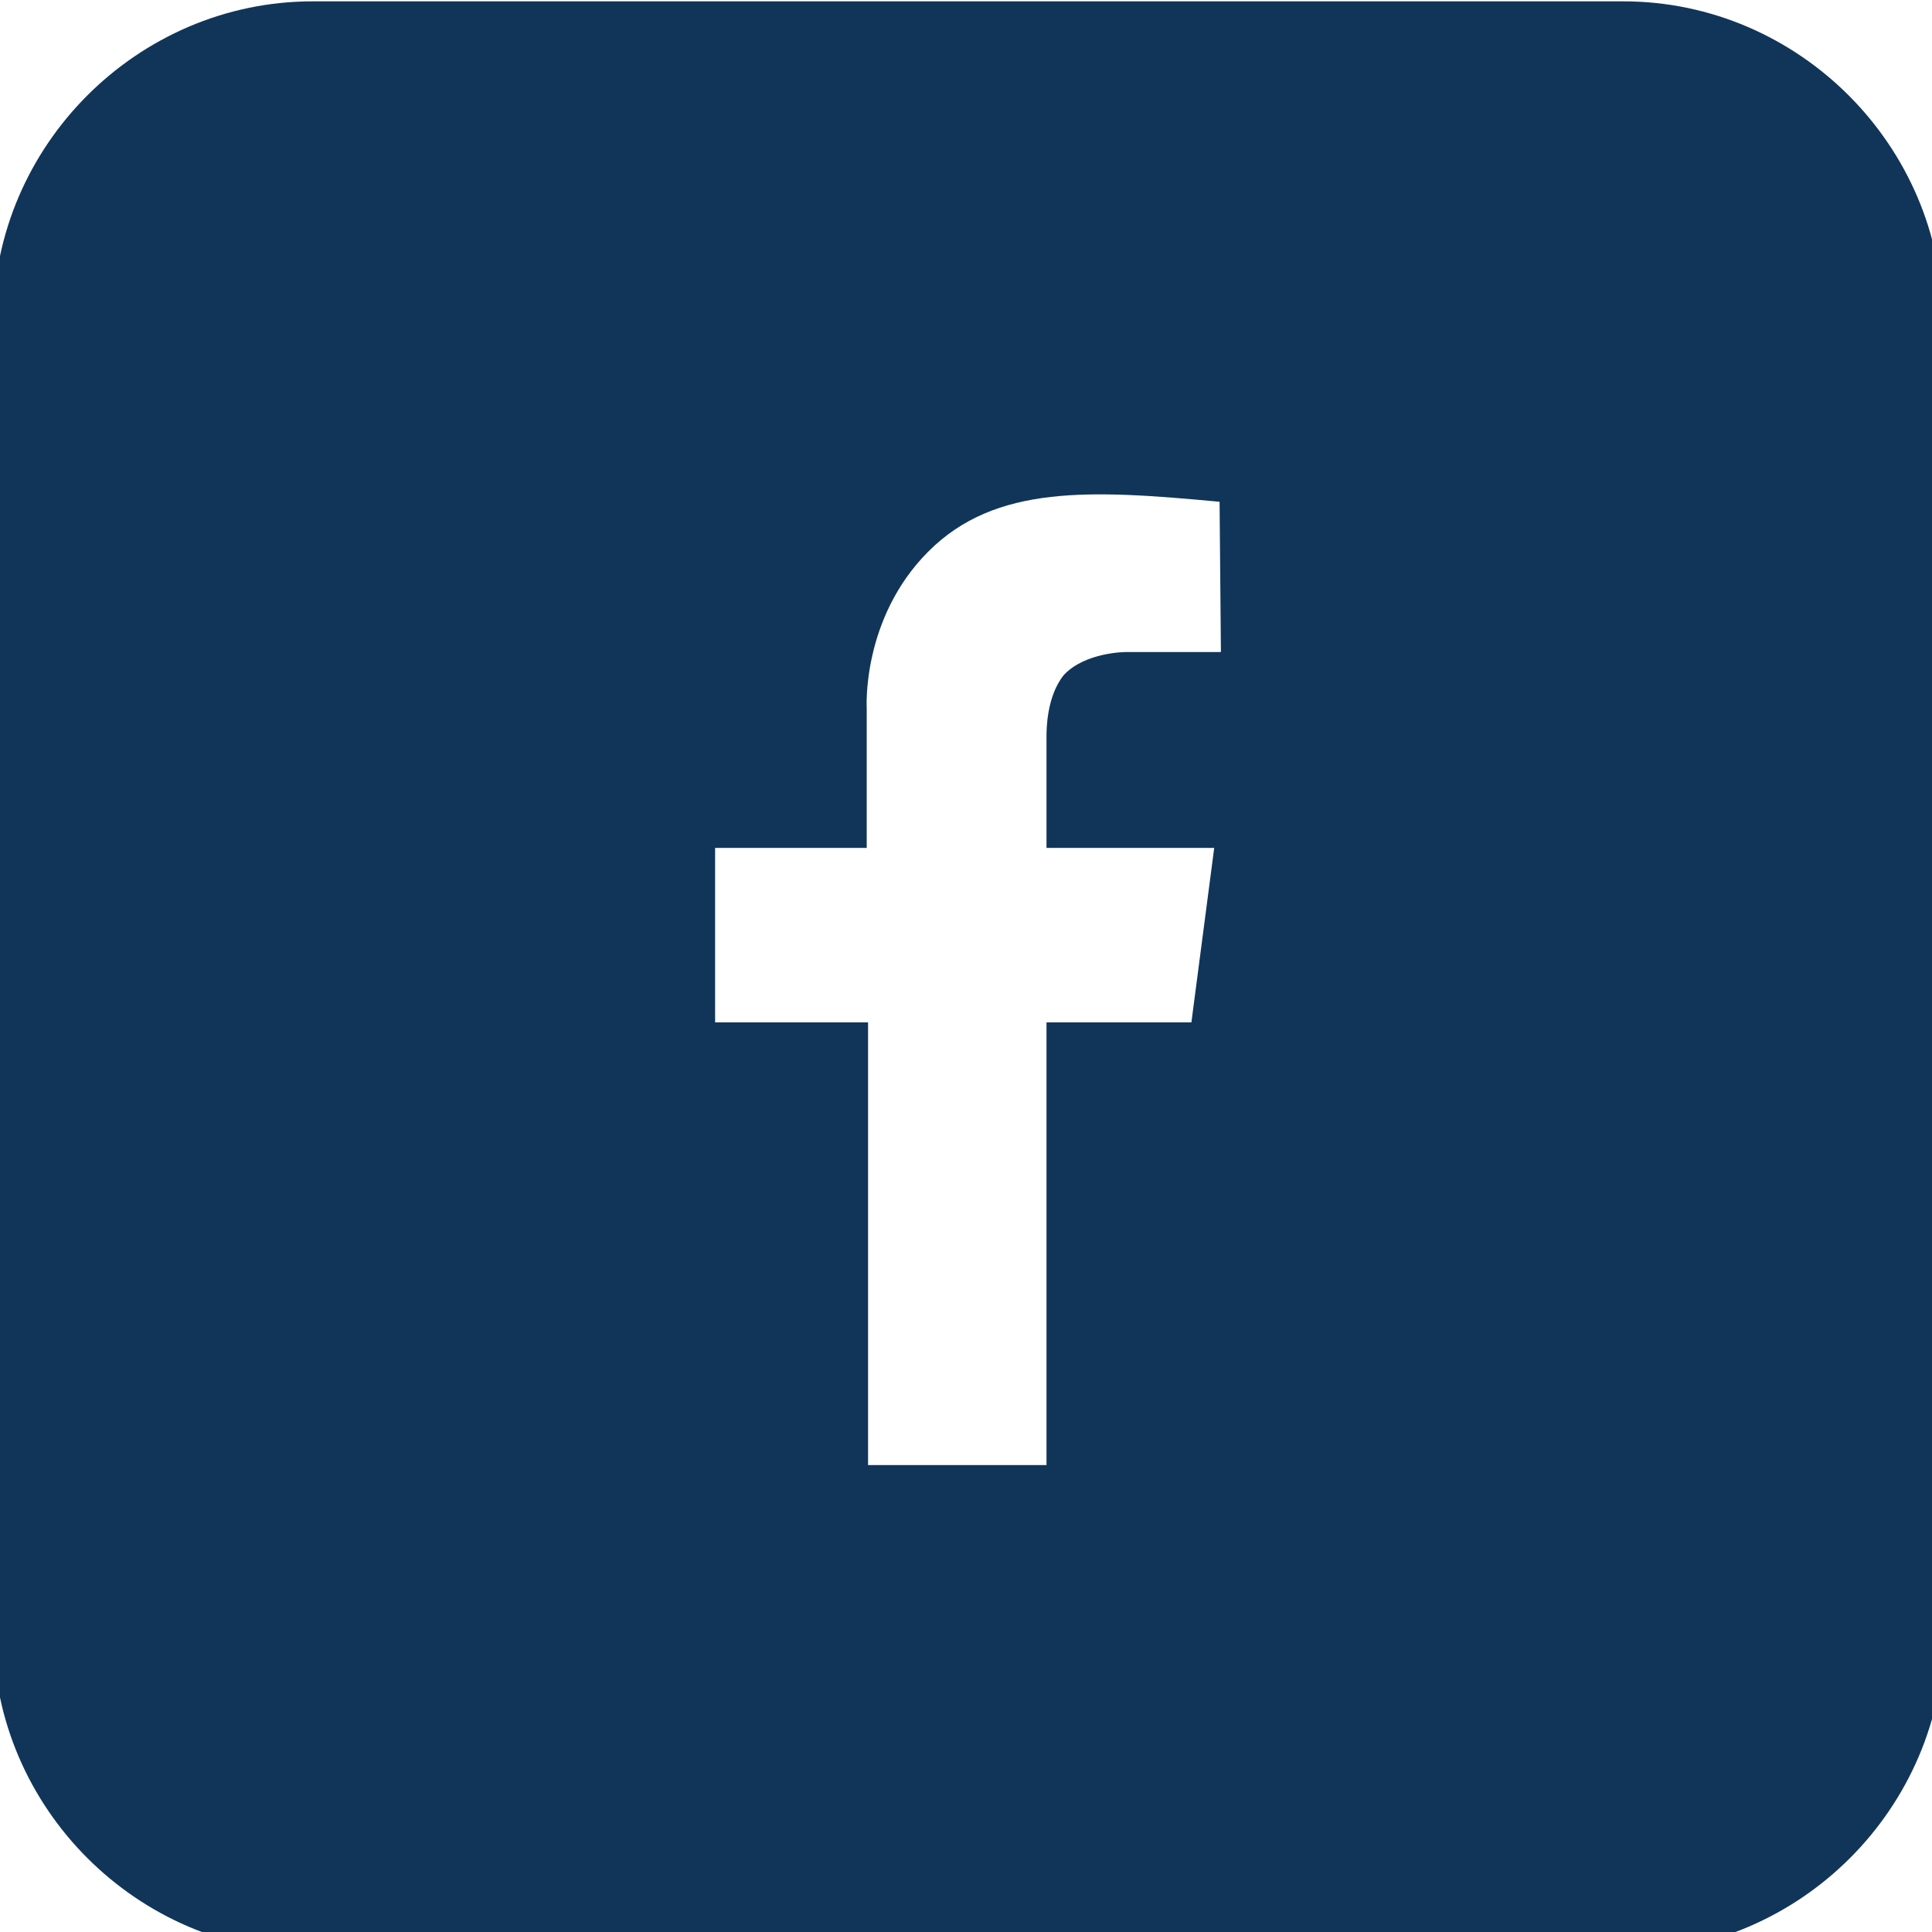
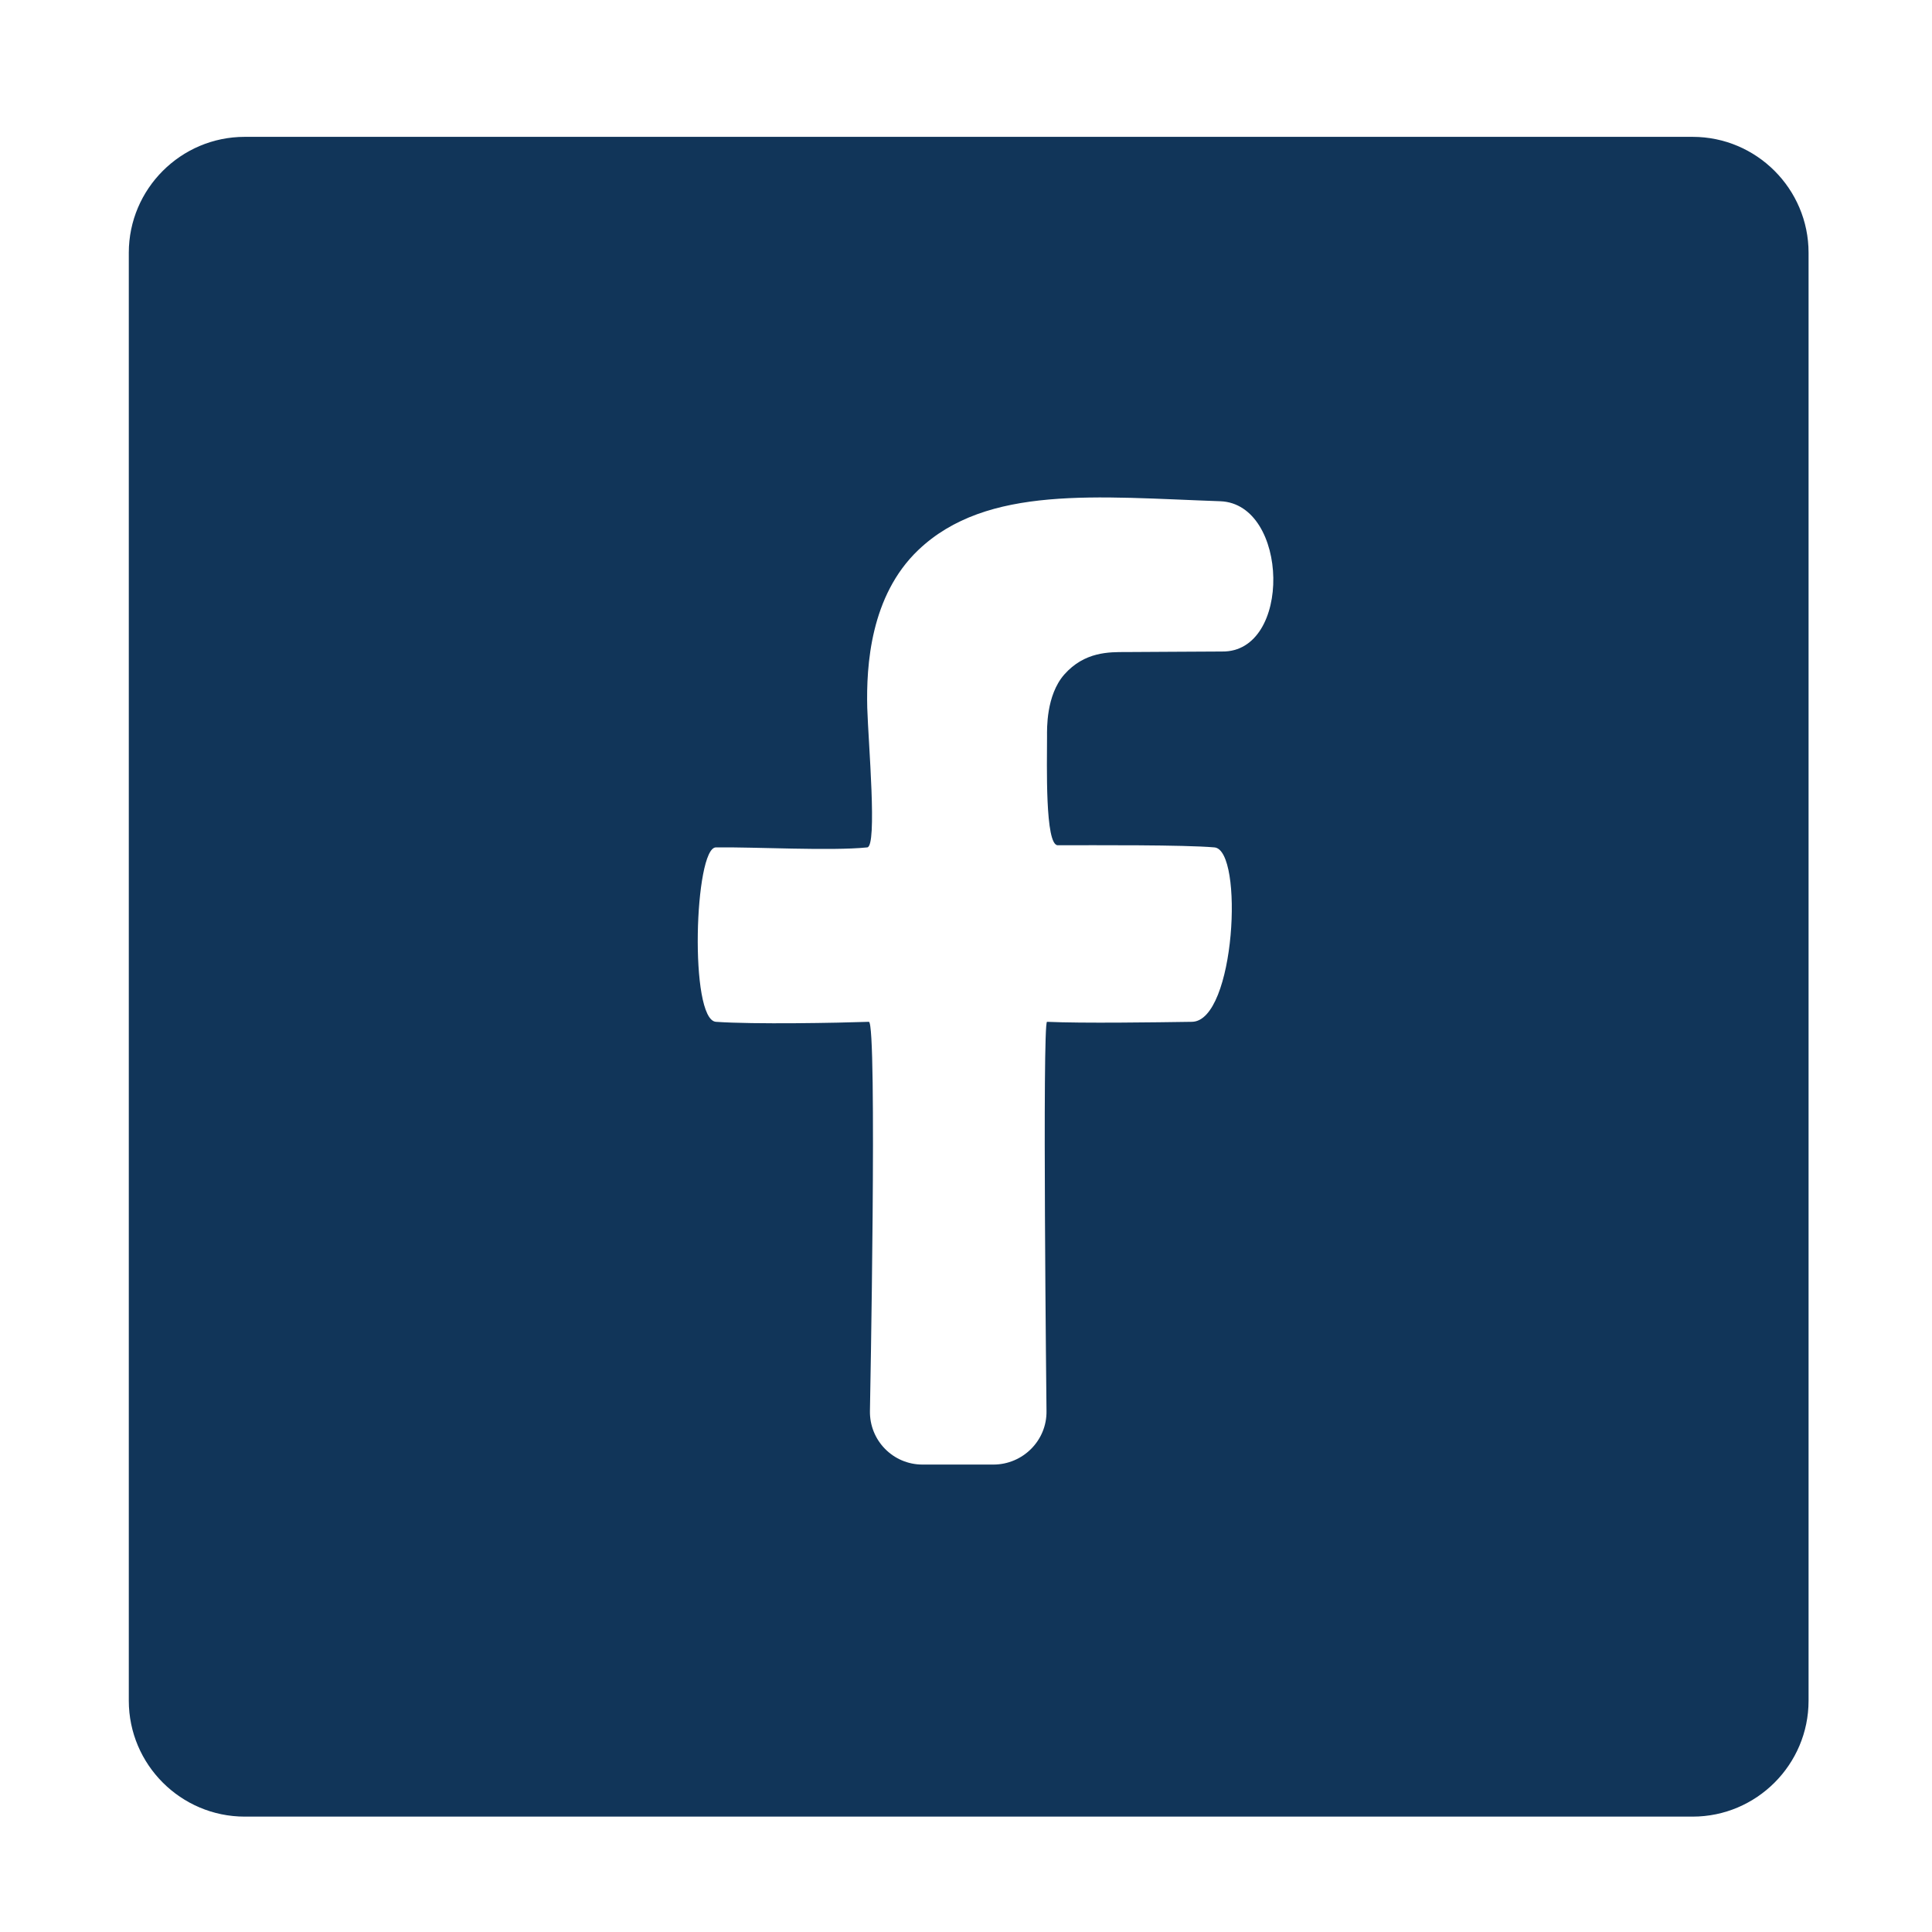
- <svg xmlns="http://www.w3.org/2000/svg" version="1.1" id="Layer_1" x="0px" y="0px" viewBox="0 0 144 144" enable-background="new 0 0 144 144" xml:space="preserve">
+ <svg xmlns="http://www.w3.org/2000/svg" version="1.1" id="Layer_1" x="0px" y="0px" viewBox="0 0 360 360" enable-background="new 0 0 360 360" xml:space="preserve">
  <g>
-     <g>
-       <path fill="none" stroke="#113559" stroke-width="11" stroke-miterlimit="10" d="M139.4,121.7c0,10-8.3,18.3-18.3,18.3H23.3    c-10,0-18.3-8.3-18.3-18.3V23.9c0-10,8.3-18.3,18.3-18.3H121c10,0,18.3,8.3,18.3,18.3L139.4,121.7L139.4,121.7z" />
-     </g>
-     <path fill="#113559" d="M134.8,10.2H9.6v125.2h125.2V10.2z M91,48.6h-7.1c0,0-3,0-4.6,1.7C78,51.9,78,54.4,78,54.9v8.3h12.5   l-1.7,13H78v33H64.7v-33H53.3v-13h11.3V52.8c0,0-0.4-6.7,4.6-11.7c5-5,12.1-4.6,21.7-3.7L91,48.6L91,48.6z" />
+     <path class="facebook" fill="#113559" d="M315.4,25.5H45.6C33.7,25.5,24,35.2,24,47.1v269.8c0,11.9,9.7,21.6,21.6,21.6h269.8   c11.9,0,21.6-9.7,21.6-21.6V47.1C337,35.2,327.3,25.5,315.4,25.5z M209.8,121.5c-3.1,0-7.7-0.1-11.5,4.2   c-3.4,3.9-3.2,10.2-3.2,11.5c0,5.2-0.4,20.3,2,20.3c7.1,0,23.4-0.1,29.2,0.4c5.5,0.5,3.9,32.4-4.2,32.5c-6.9,0.1-20.3,0.3-27,0   c-0.9,0-0.1,72.5-0.1,72.5c0.1,5.5-4.4,10-9.9,10h-13.2c-5.5,0-9.9-4.5-9.8-10c0,0,1.4-72.5-0.2-72.5c-5.7,0.2-21.4,0.5-28.5,0   c-5-0.4-4-32.5,0-32.5c7.2-0.1,21.4,0.7,28.2,0c1.9-0.2,0.2-19.5,0-26c-0.2-7.9,0.6-20.9,9.5-29.4c12.8-12.2,33.4-9.9,56.3-9.1   c12.8,0.5,13.4,28.2,0.3,28C222.5,121.4,214.2,121.5,209.8,121.5z" />
  </g>
</svg>
